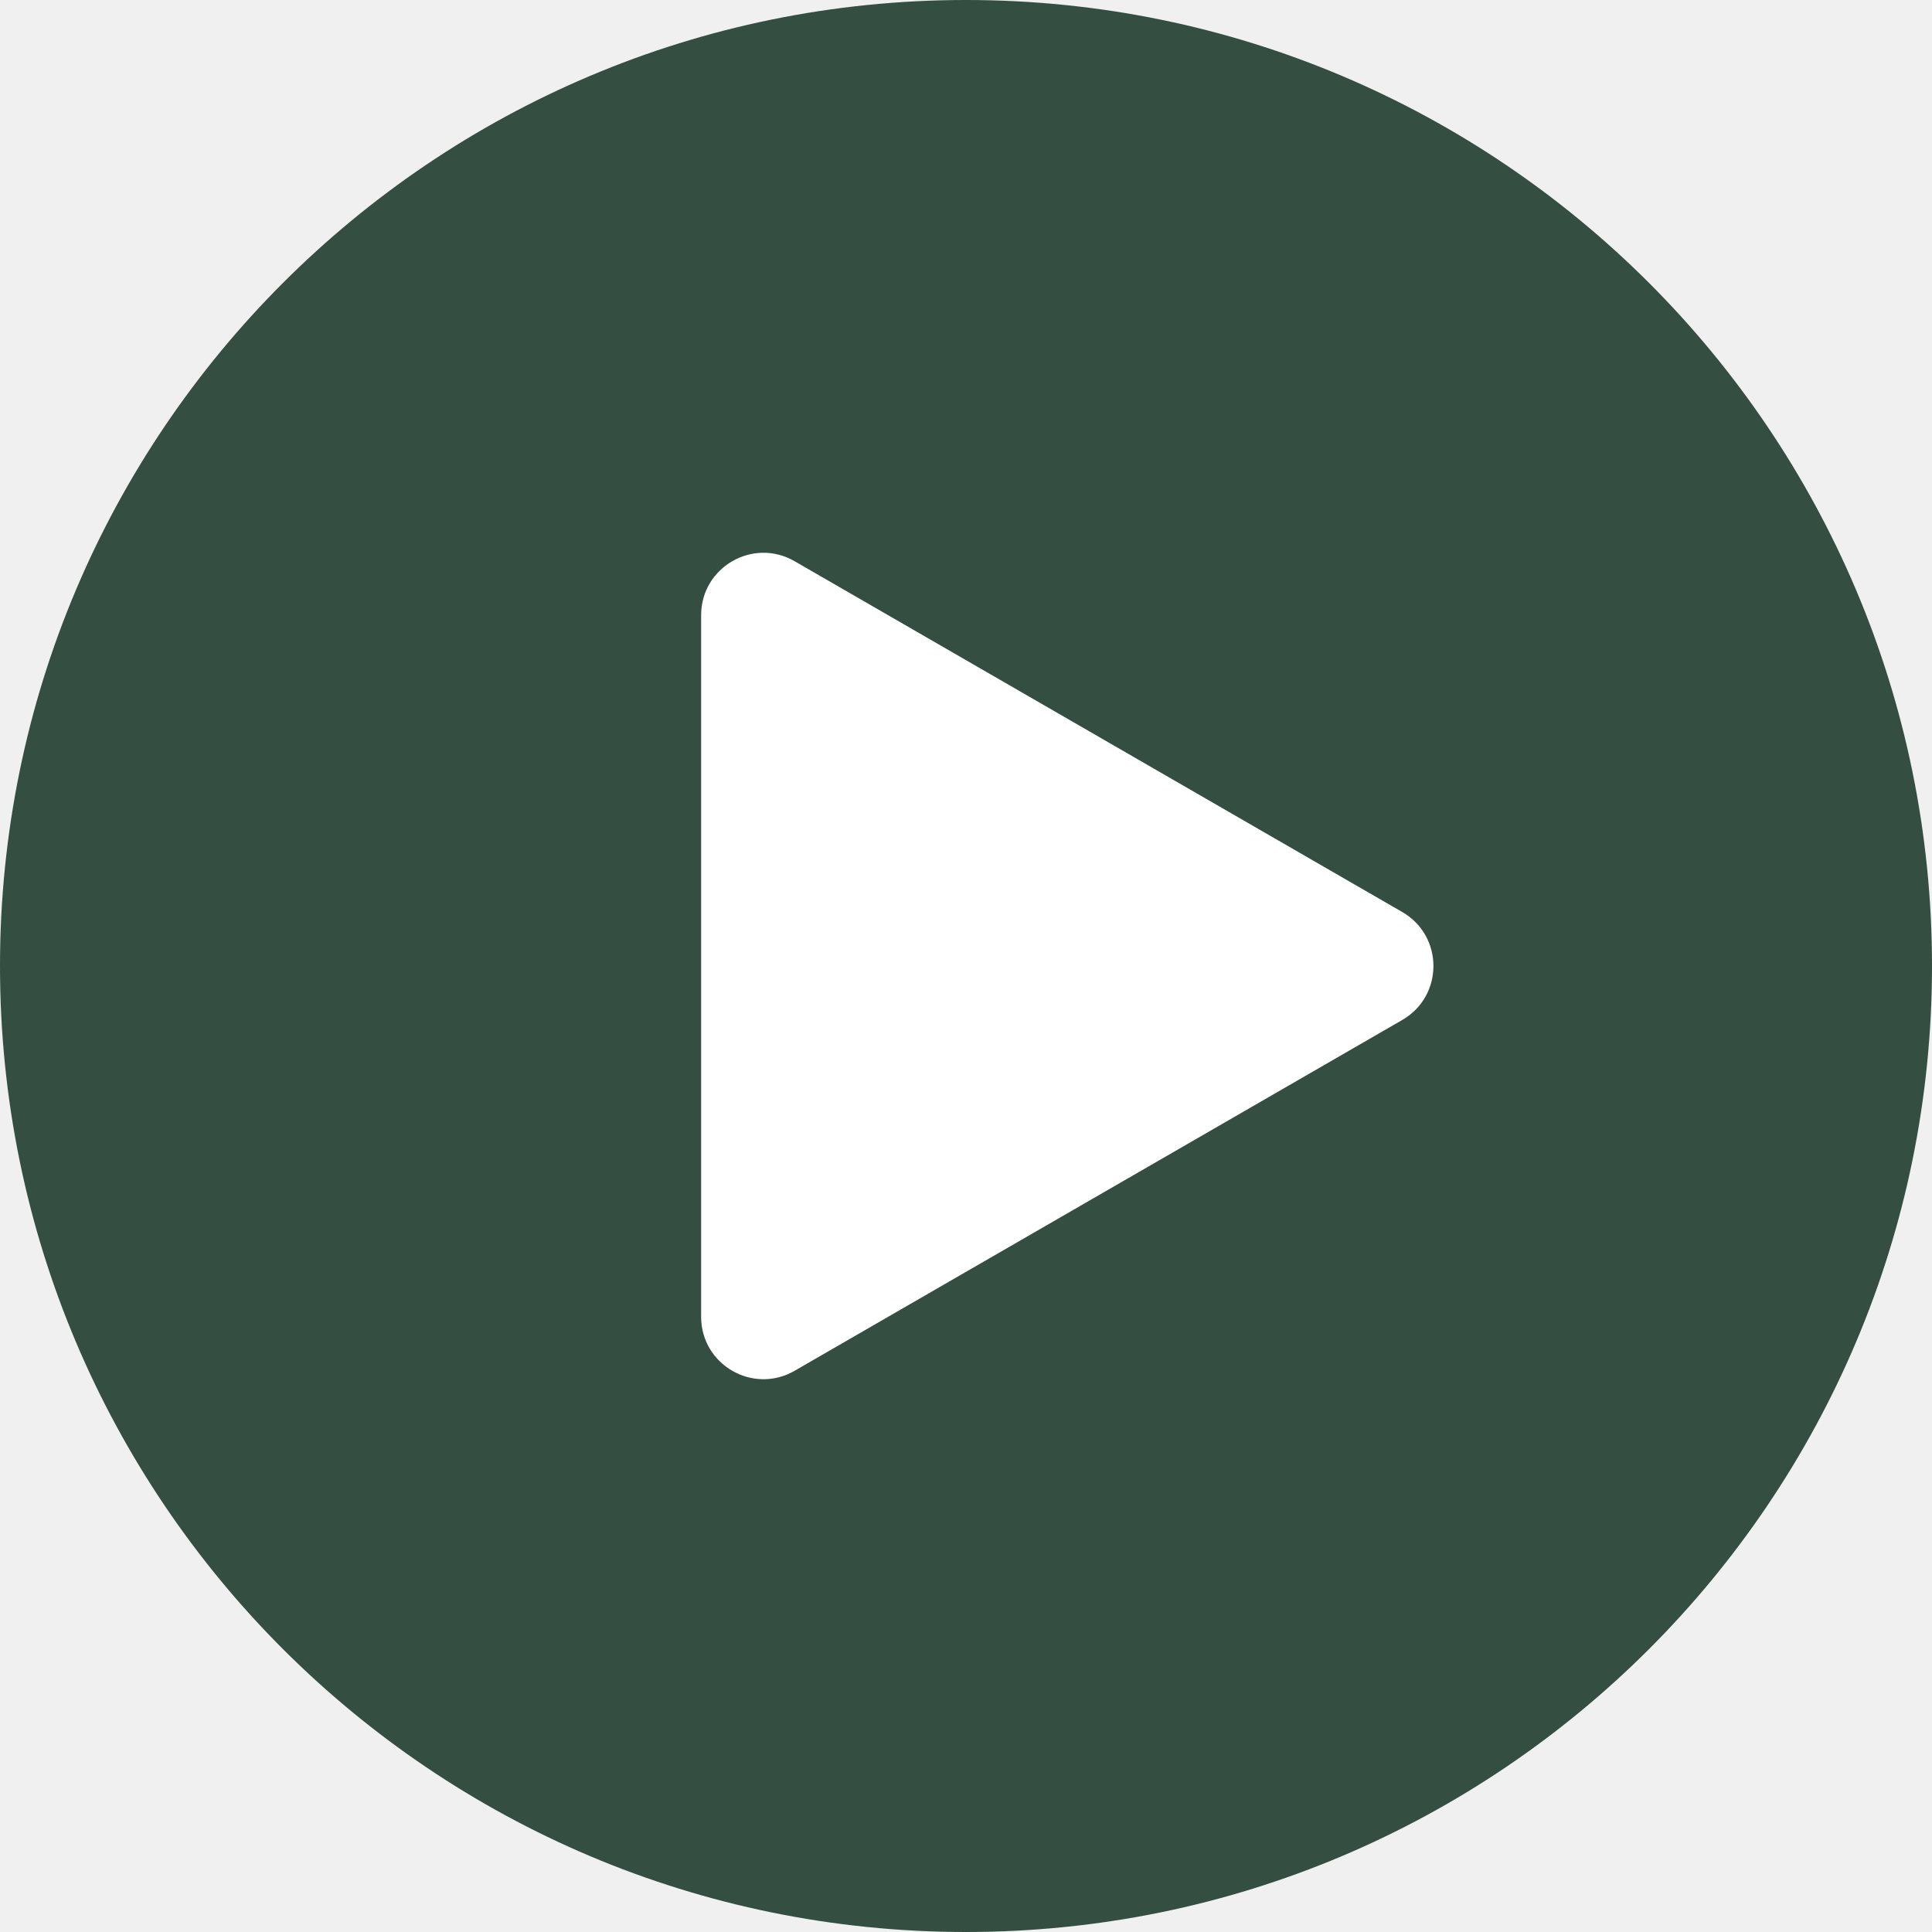
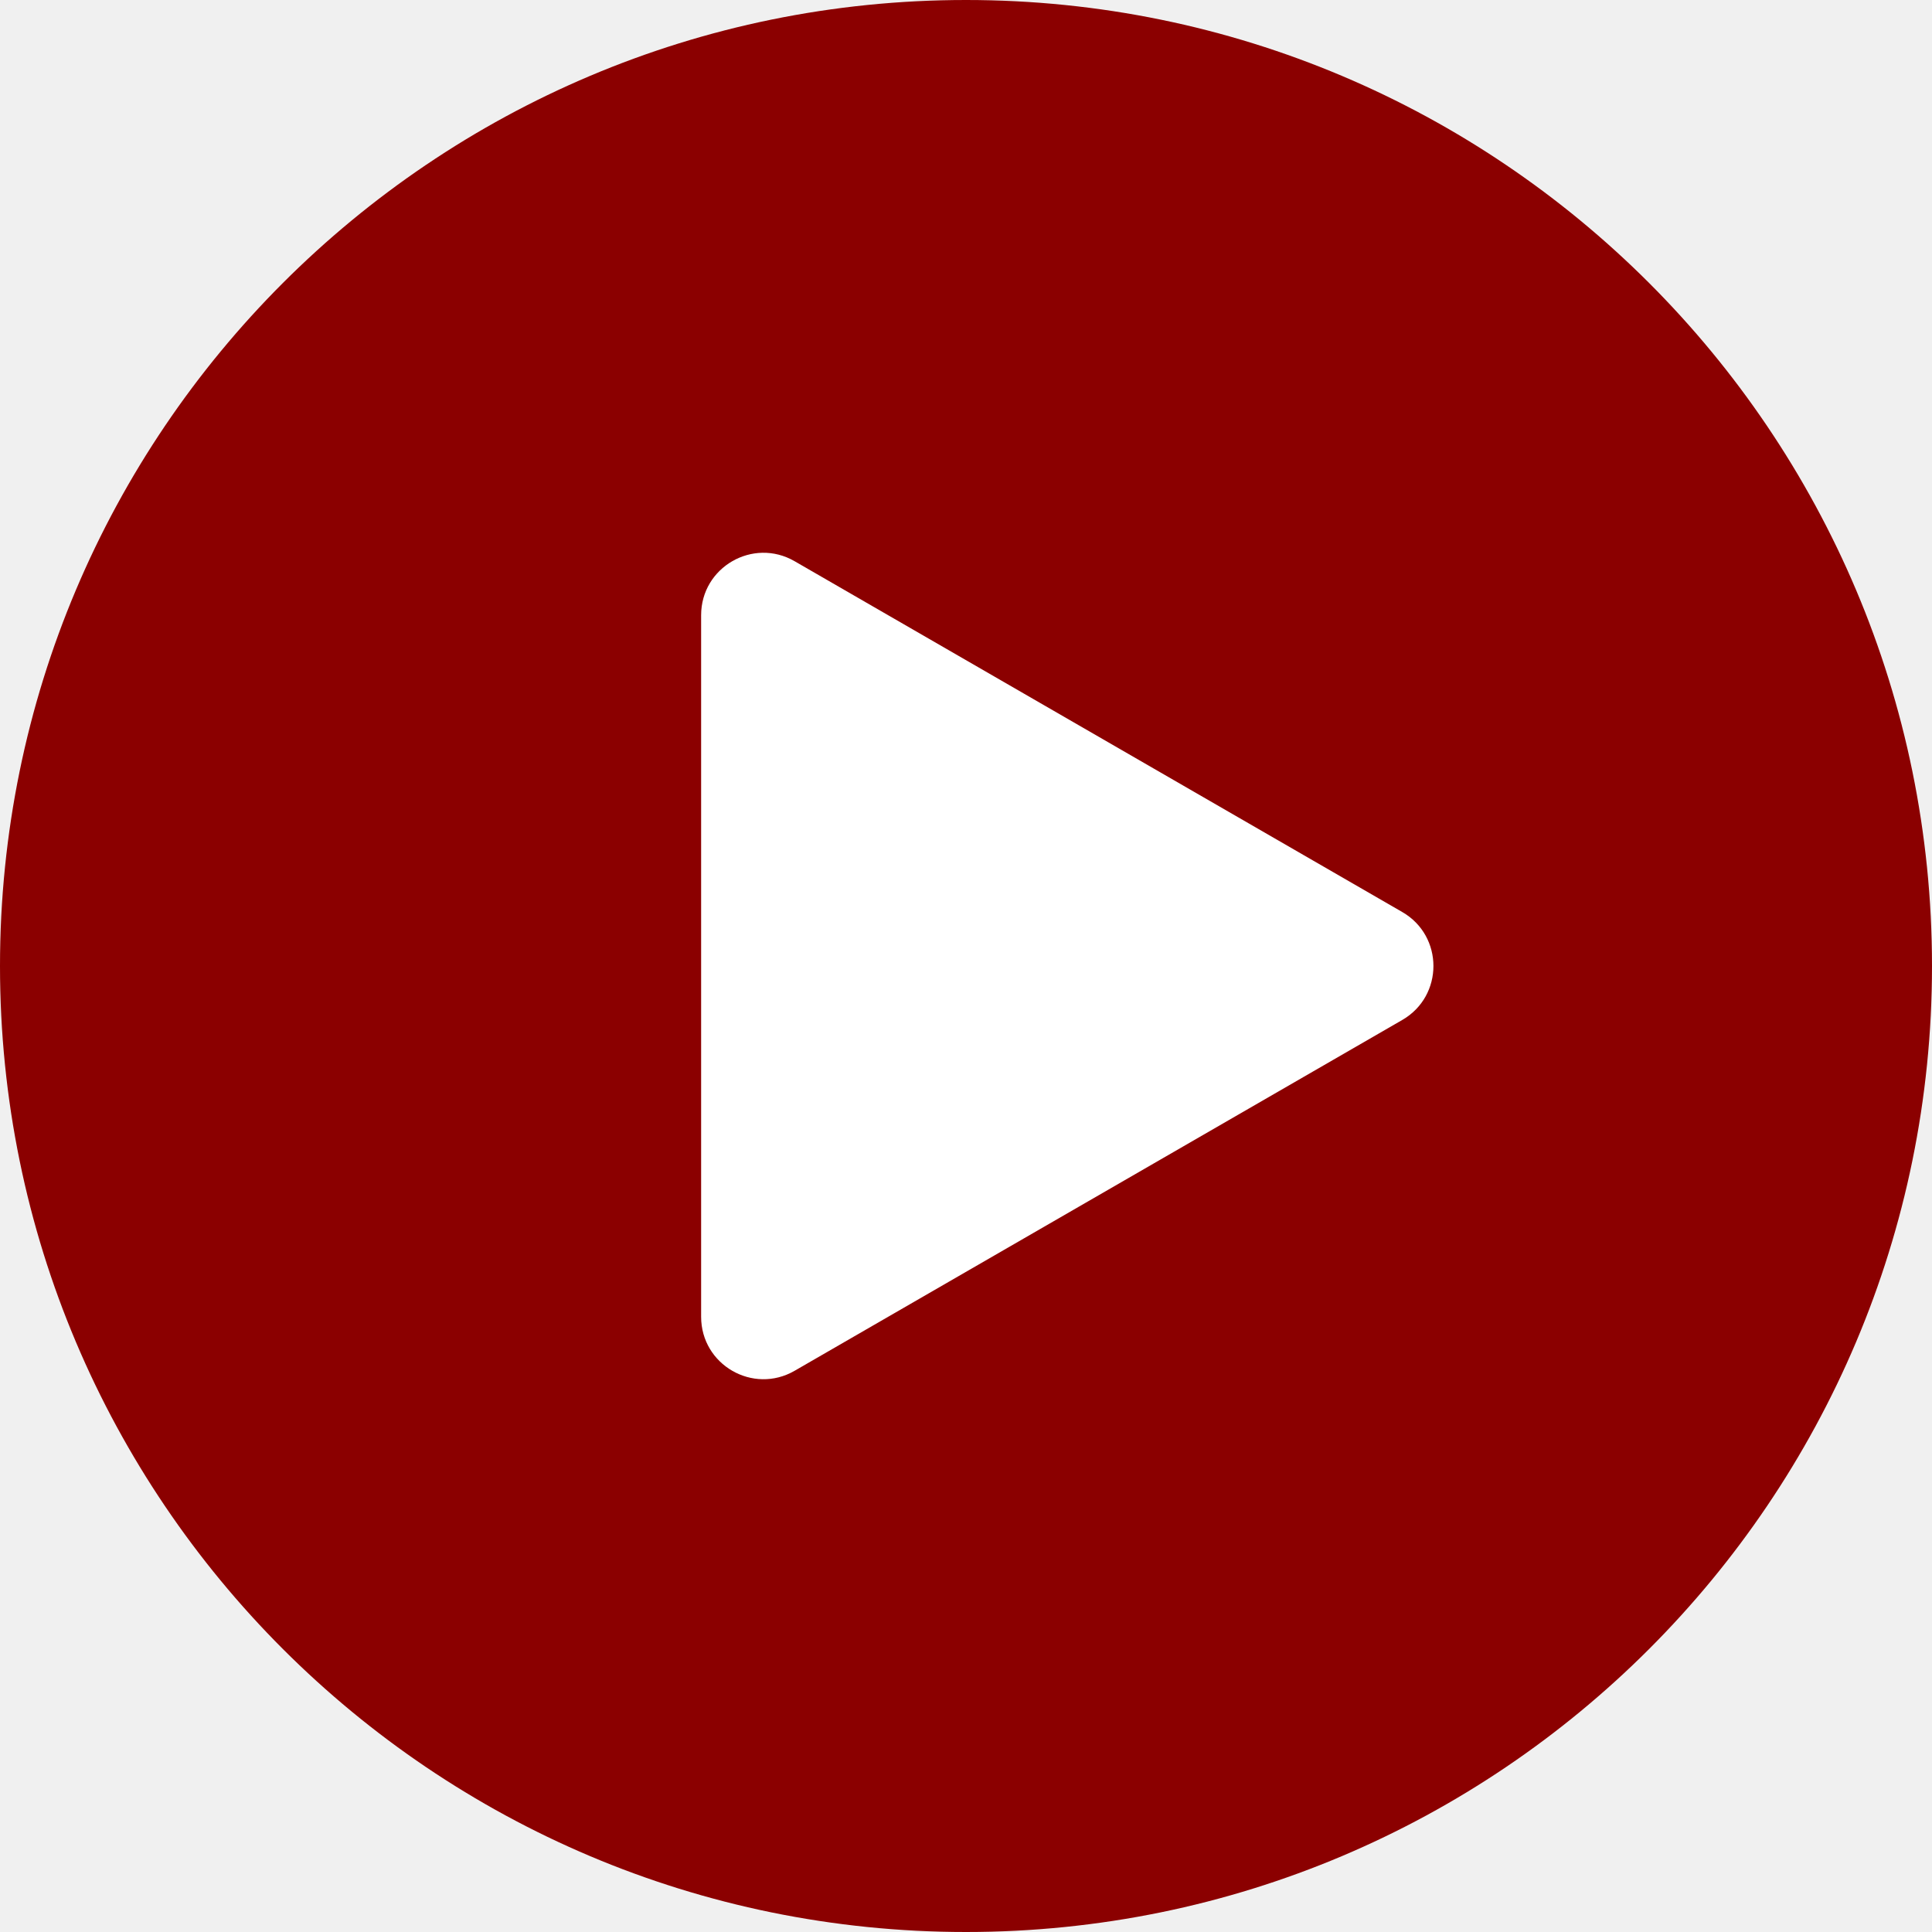
<svg xmlns="http://www.w3.org/2000/svg" width="31" height="31" viewBox="0 0 31 31" fill="none">
-   <circle cx="15.5" cy="15.5" r="15.5" fill="#344e41" />
+   <circle cx="15.5" cy="15.5" r="15.5" fill="#8b0000" />
  <path d="M22.5 14.634C23.167 15.019 23.167 15.981 22.5 16.366L12.75 21.995C12.083 22.38 11.25 21.899 11.25 21.129L11.25 9.871C11.25 9.101 12.083 8.62 12.75 9.005L22.5 14.634Z" fill="white" />
</svg>
